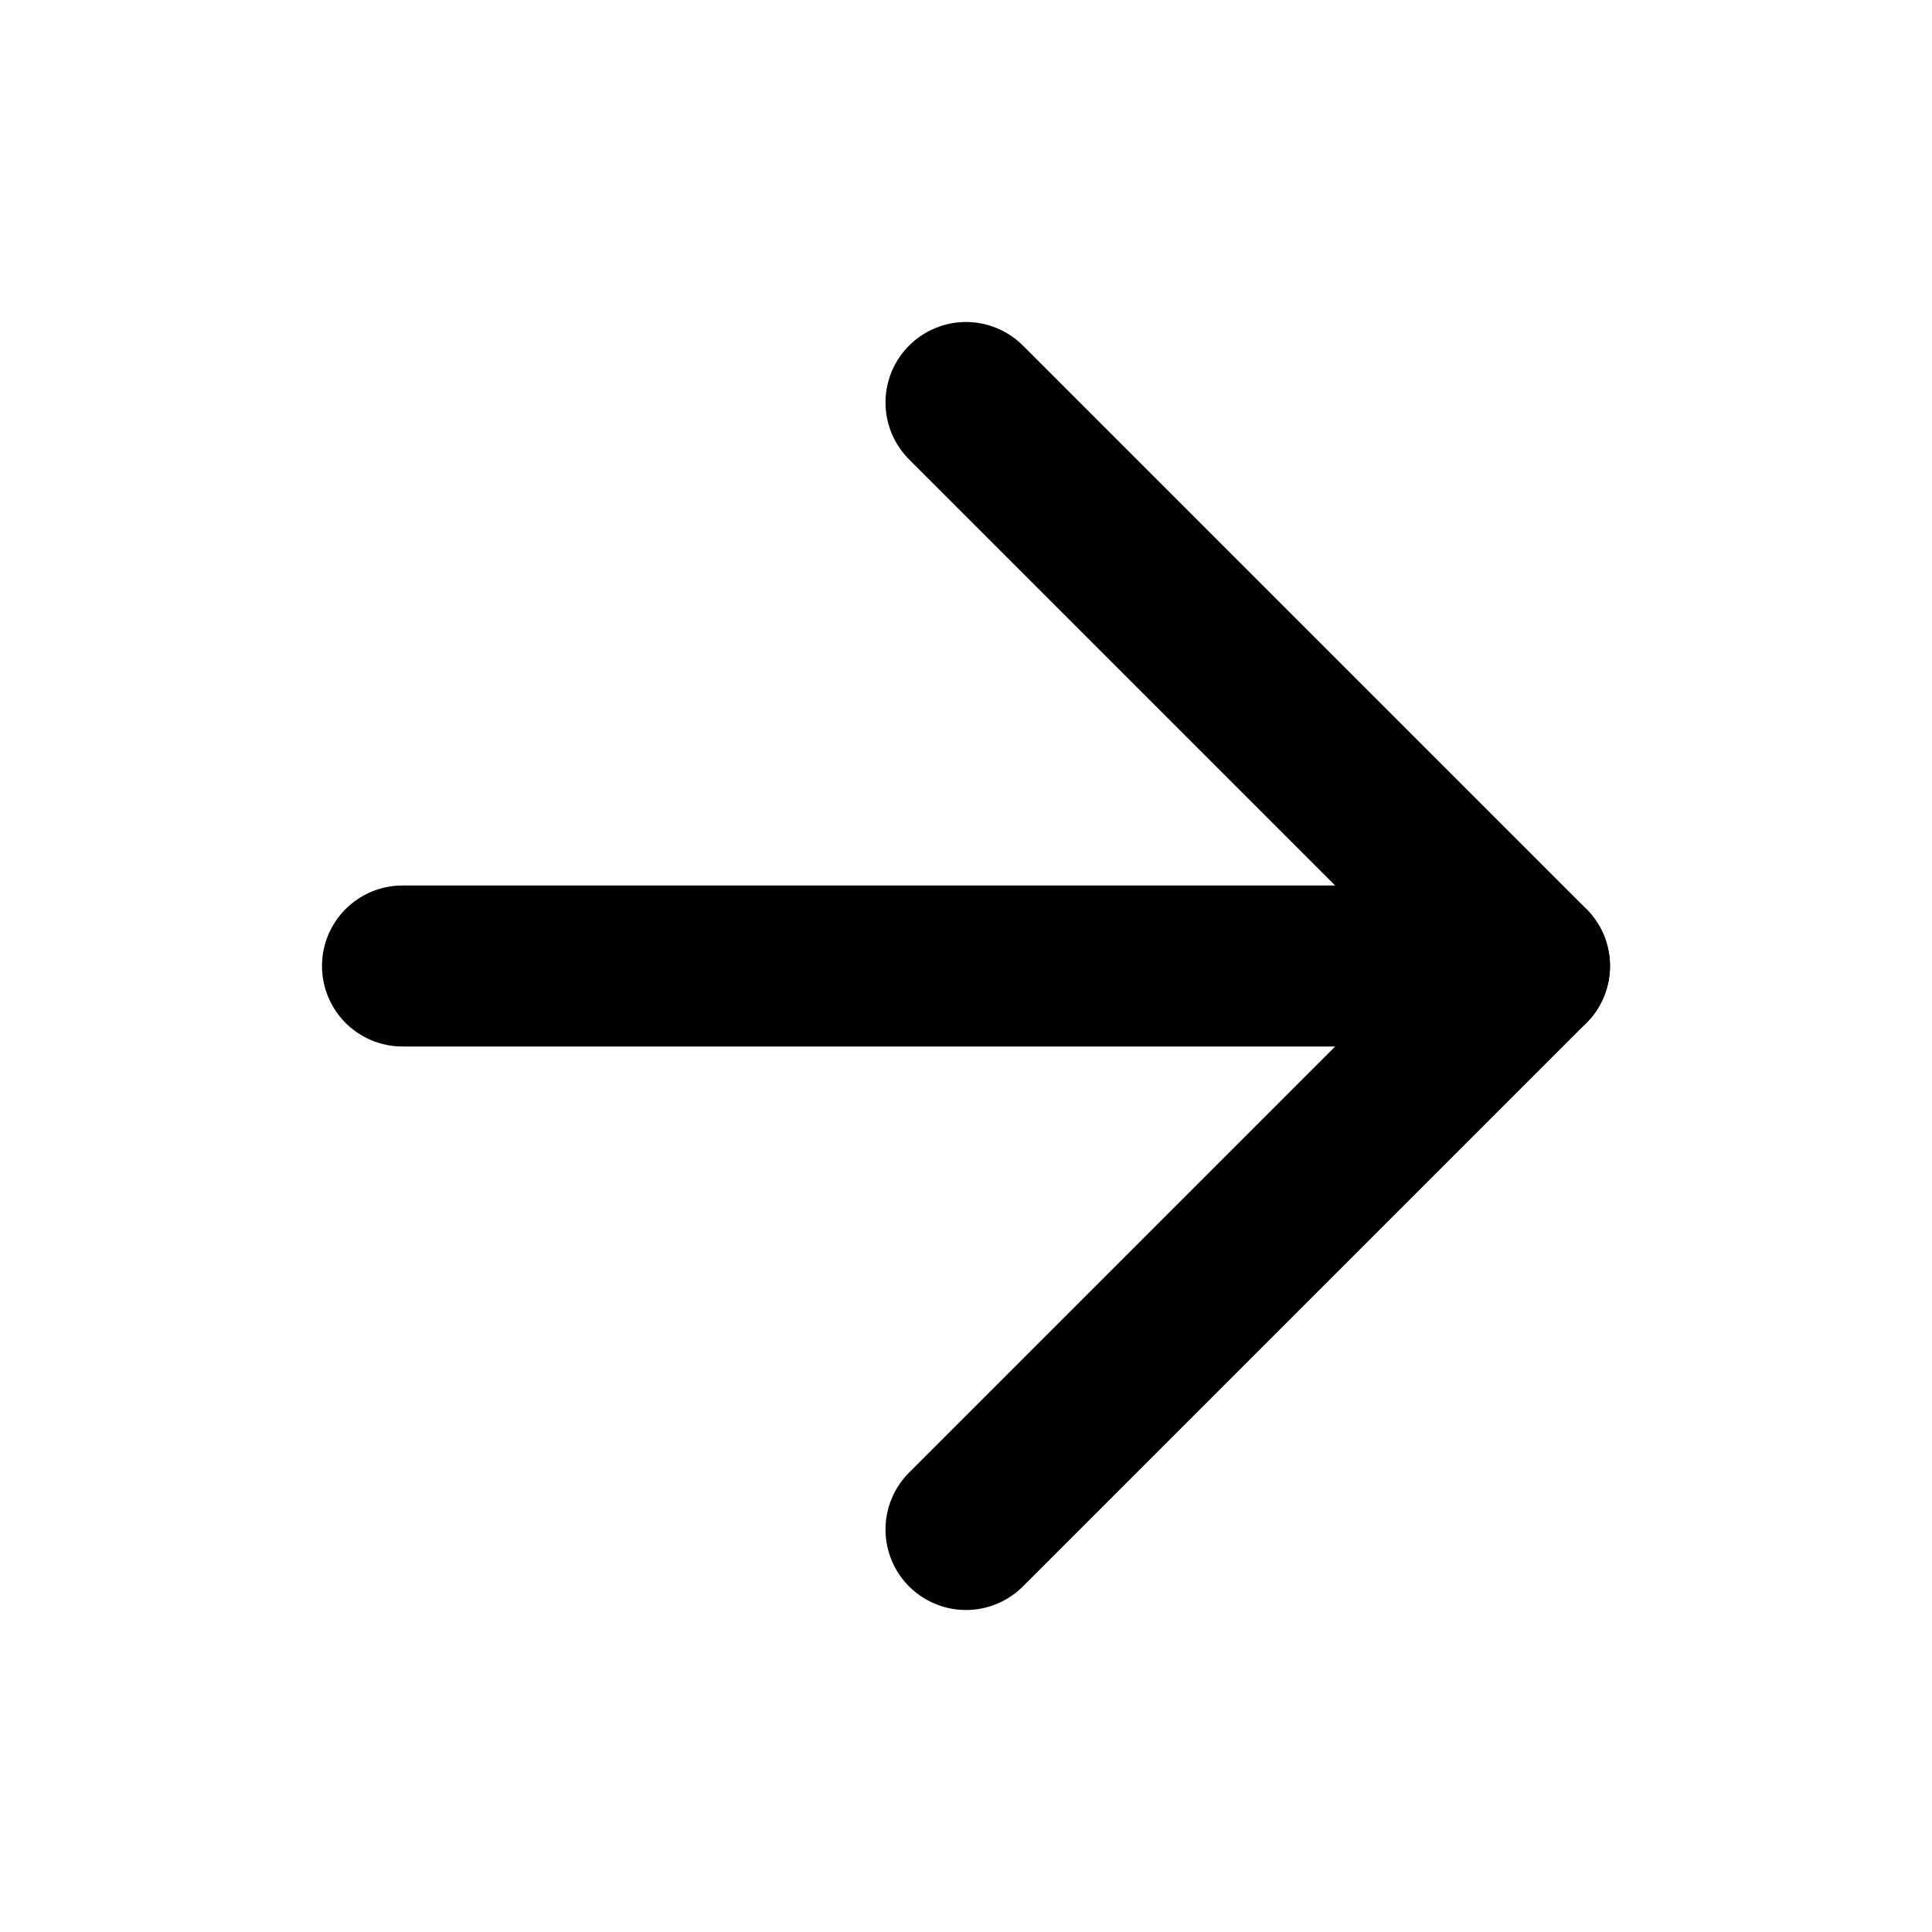
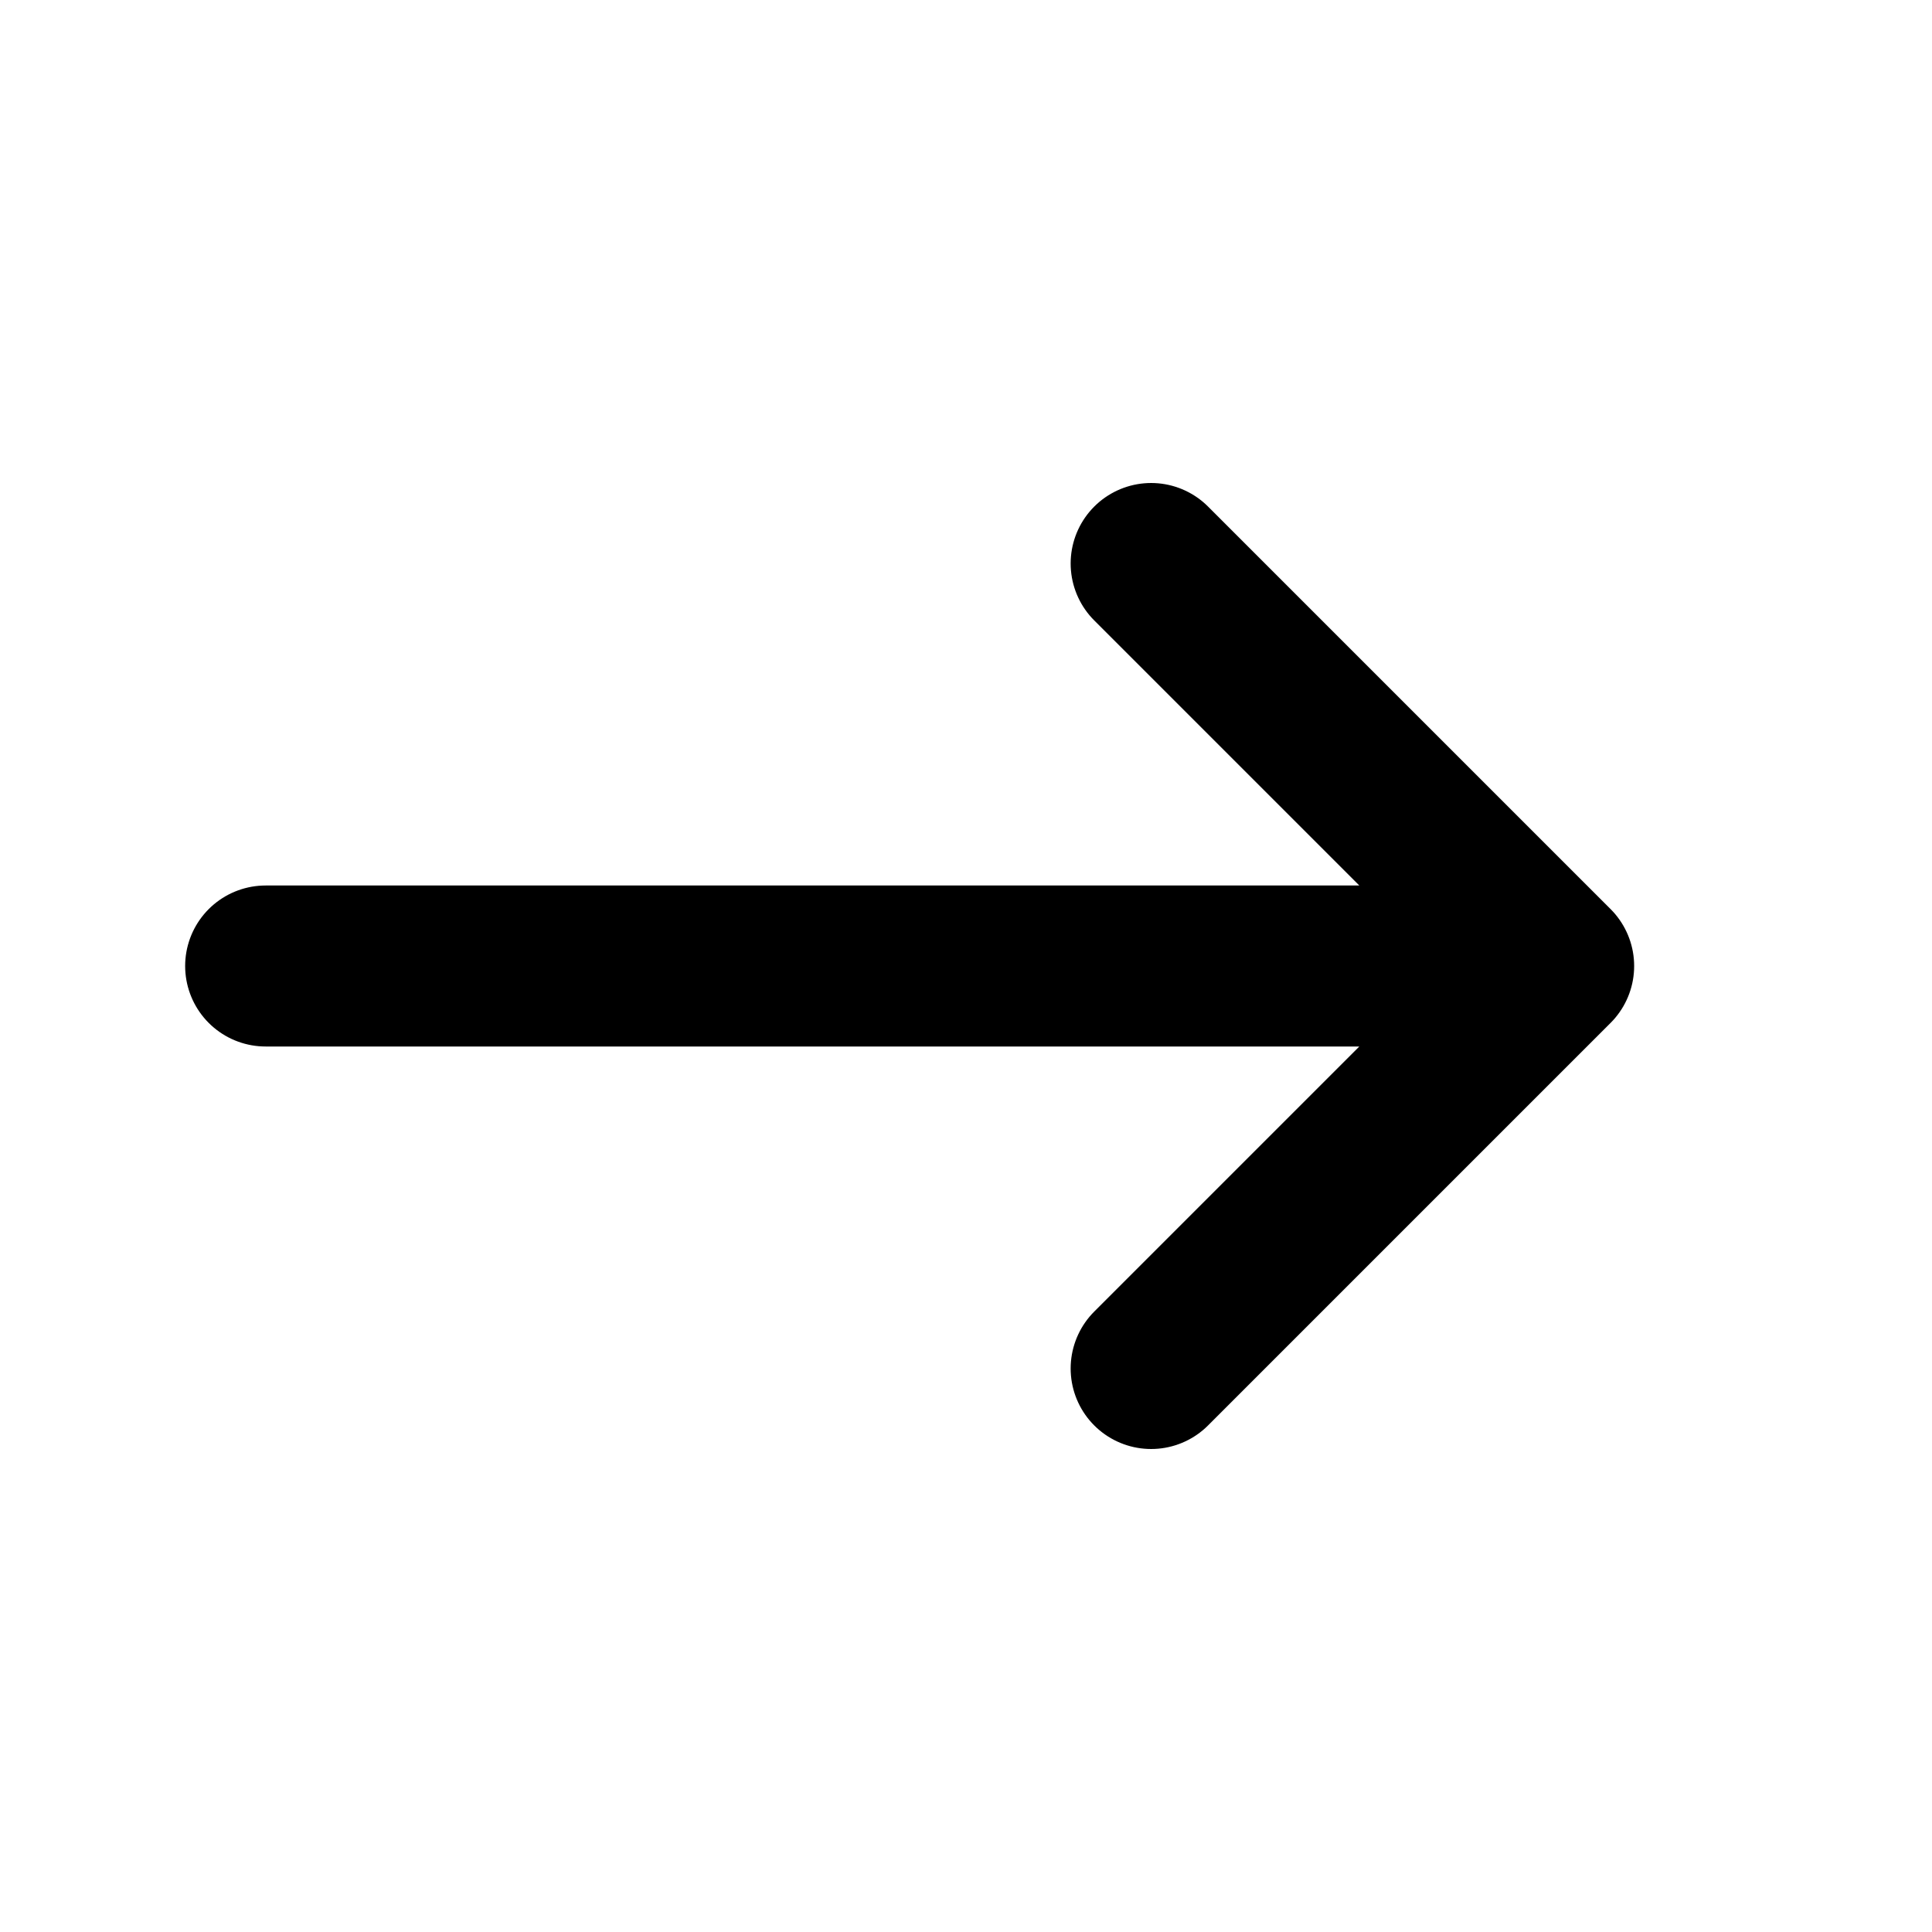
- <svg xmlns="http://www.w3.org/2000/svg" class="lucide lucide-arrow-right" width="24" height="24" viewBox="0 0 24 24" fill="none" stroke="currentColor" stroke-width="2" stroke-linecap="round" stroke-linejoin="round">
-   <path d="M5 12h14" />
-   <path d="m12 5 7 7-7 7" />
+ <svg xmlns="http://www.w3.org/2000/svg" viewBox="0 0 24 24" width="24" height="24" fill="none">
+   <path d="M3.3 12L19.3 12M14.3 7L19.3 12L14.3 17" fill="none" stroke="currentColor" stroke-width="2" stroke-linecap="round" stroke-linejoin="round" />
</svg>
